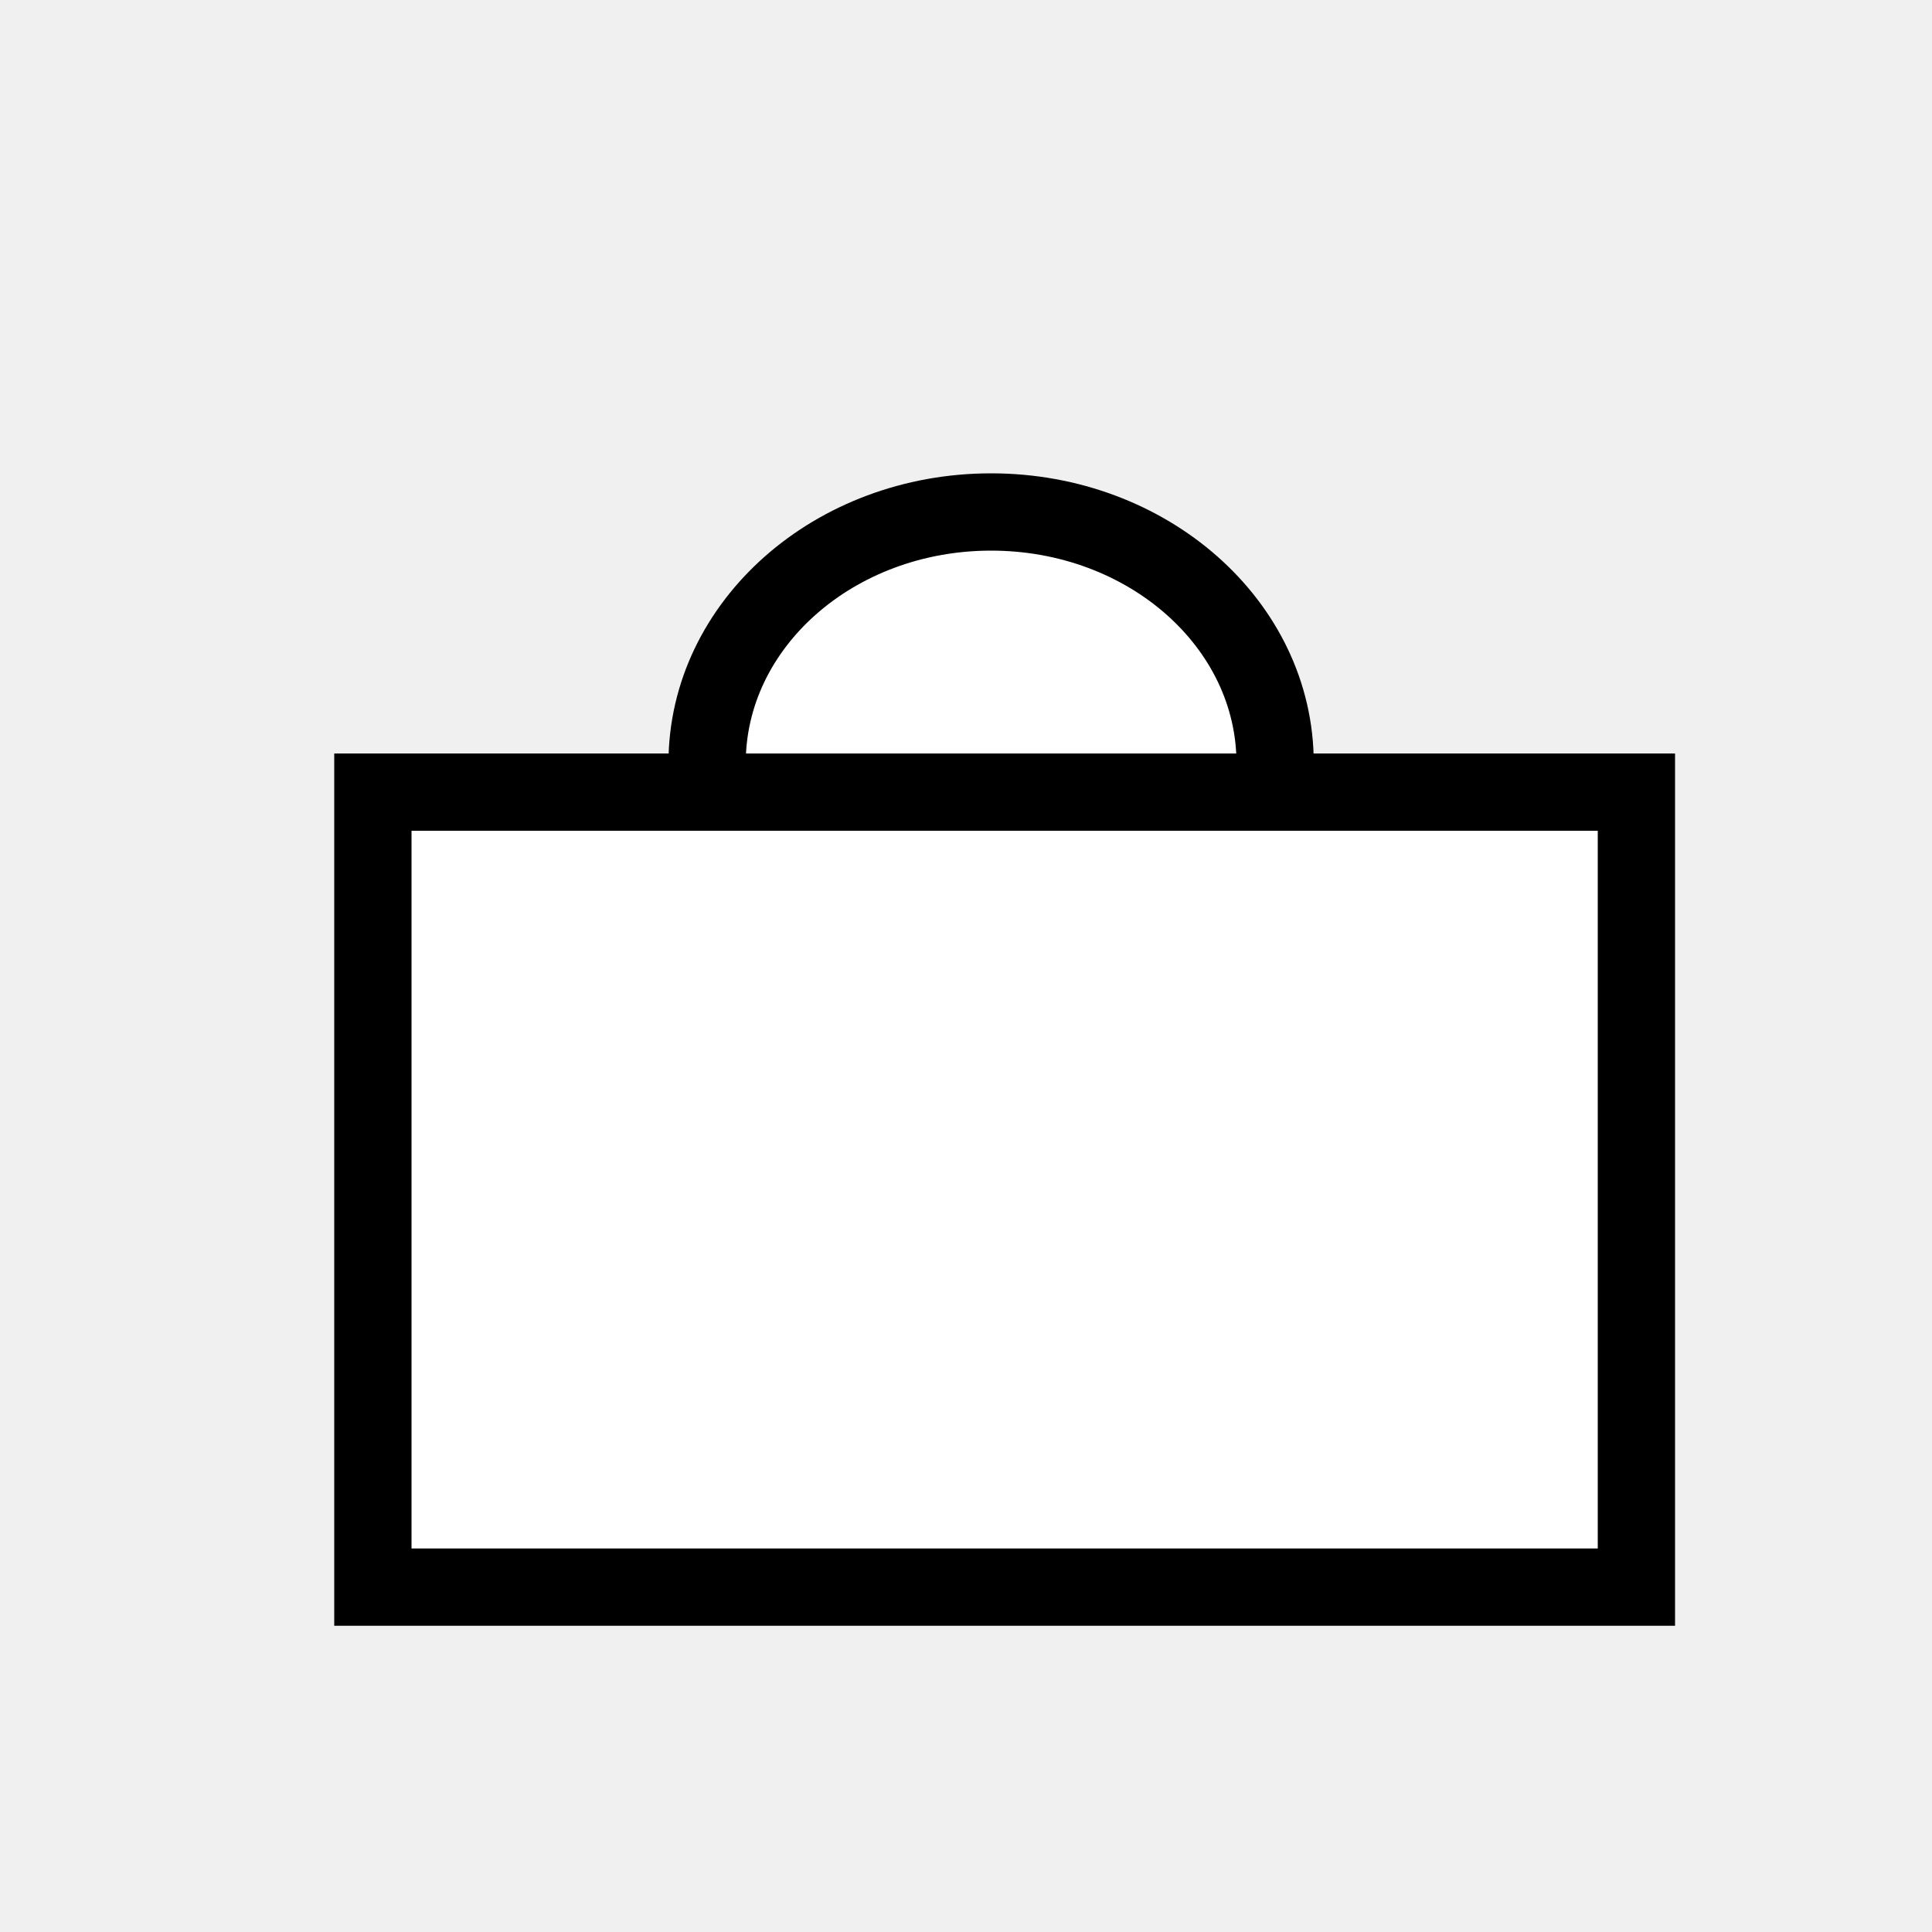
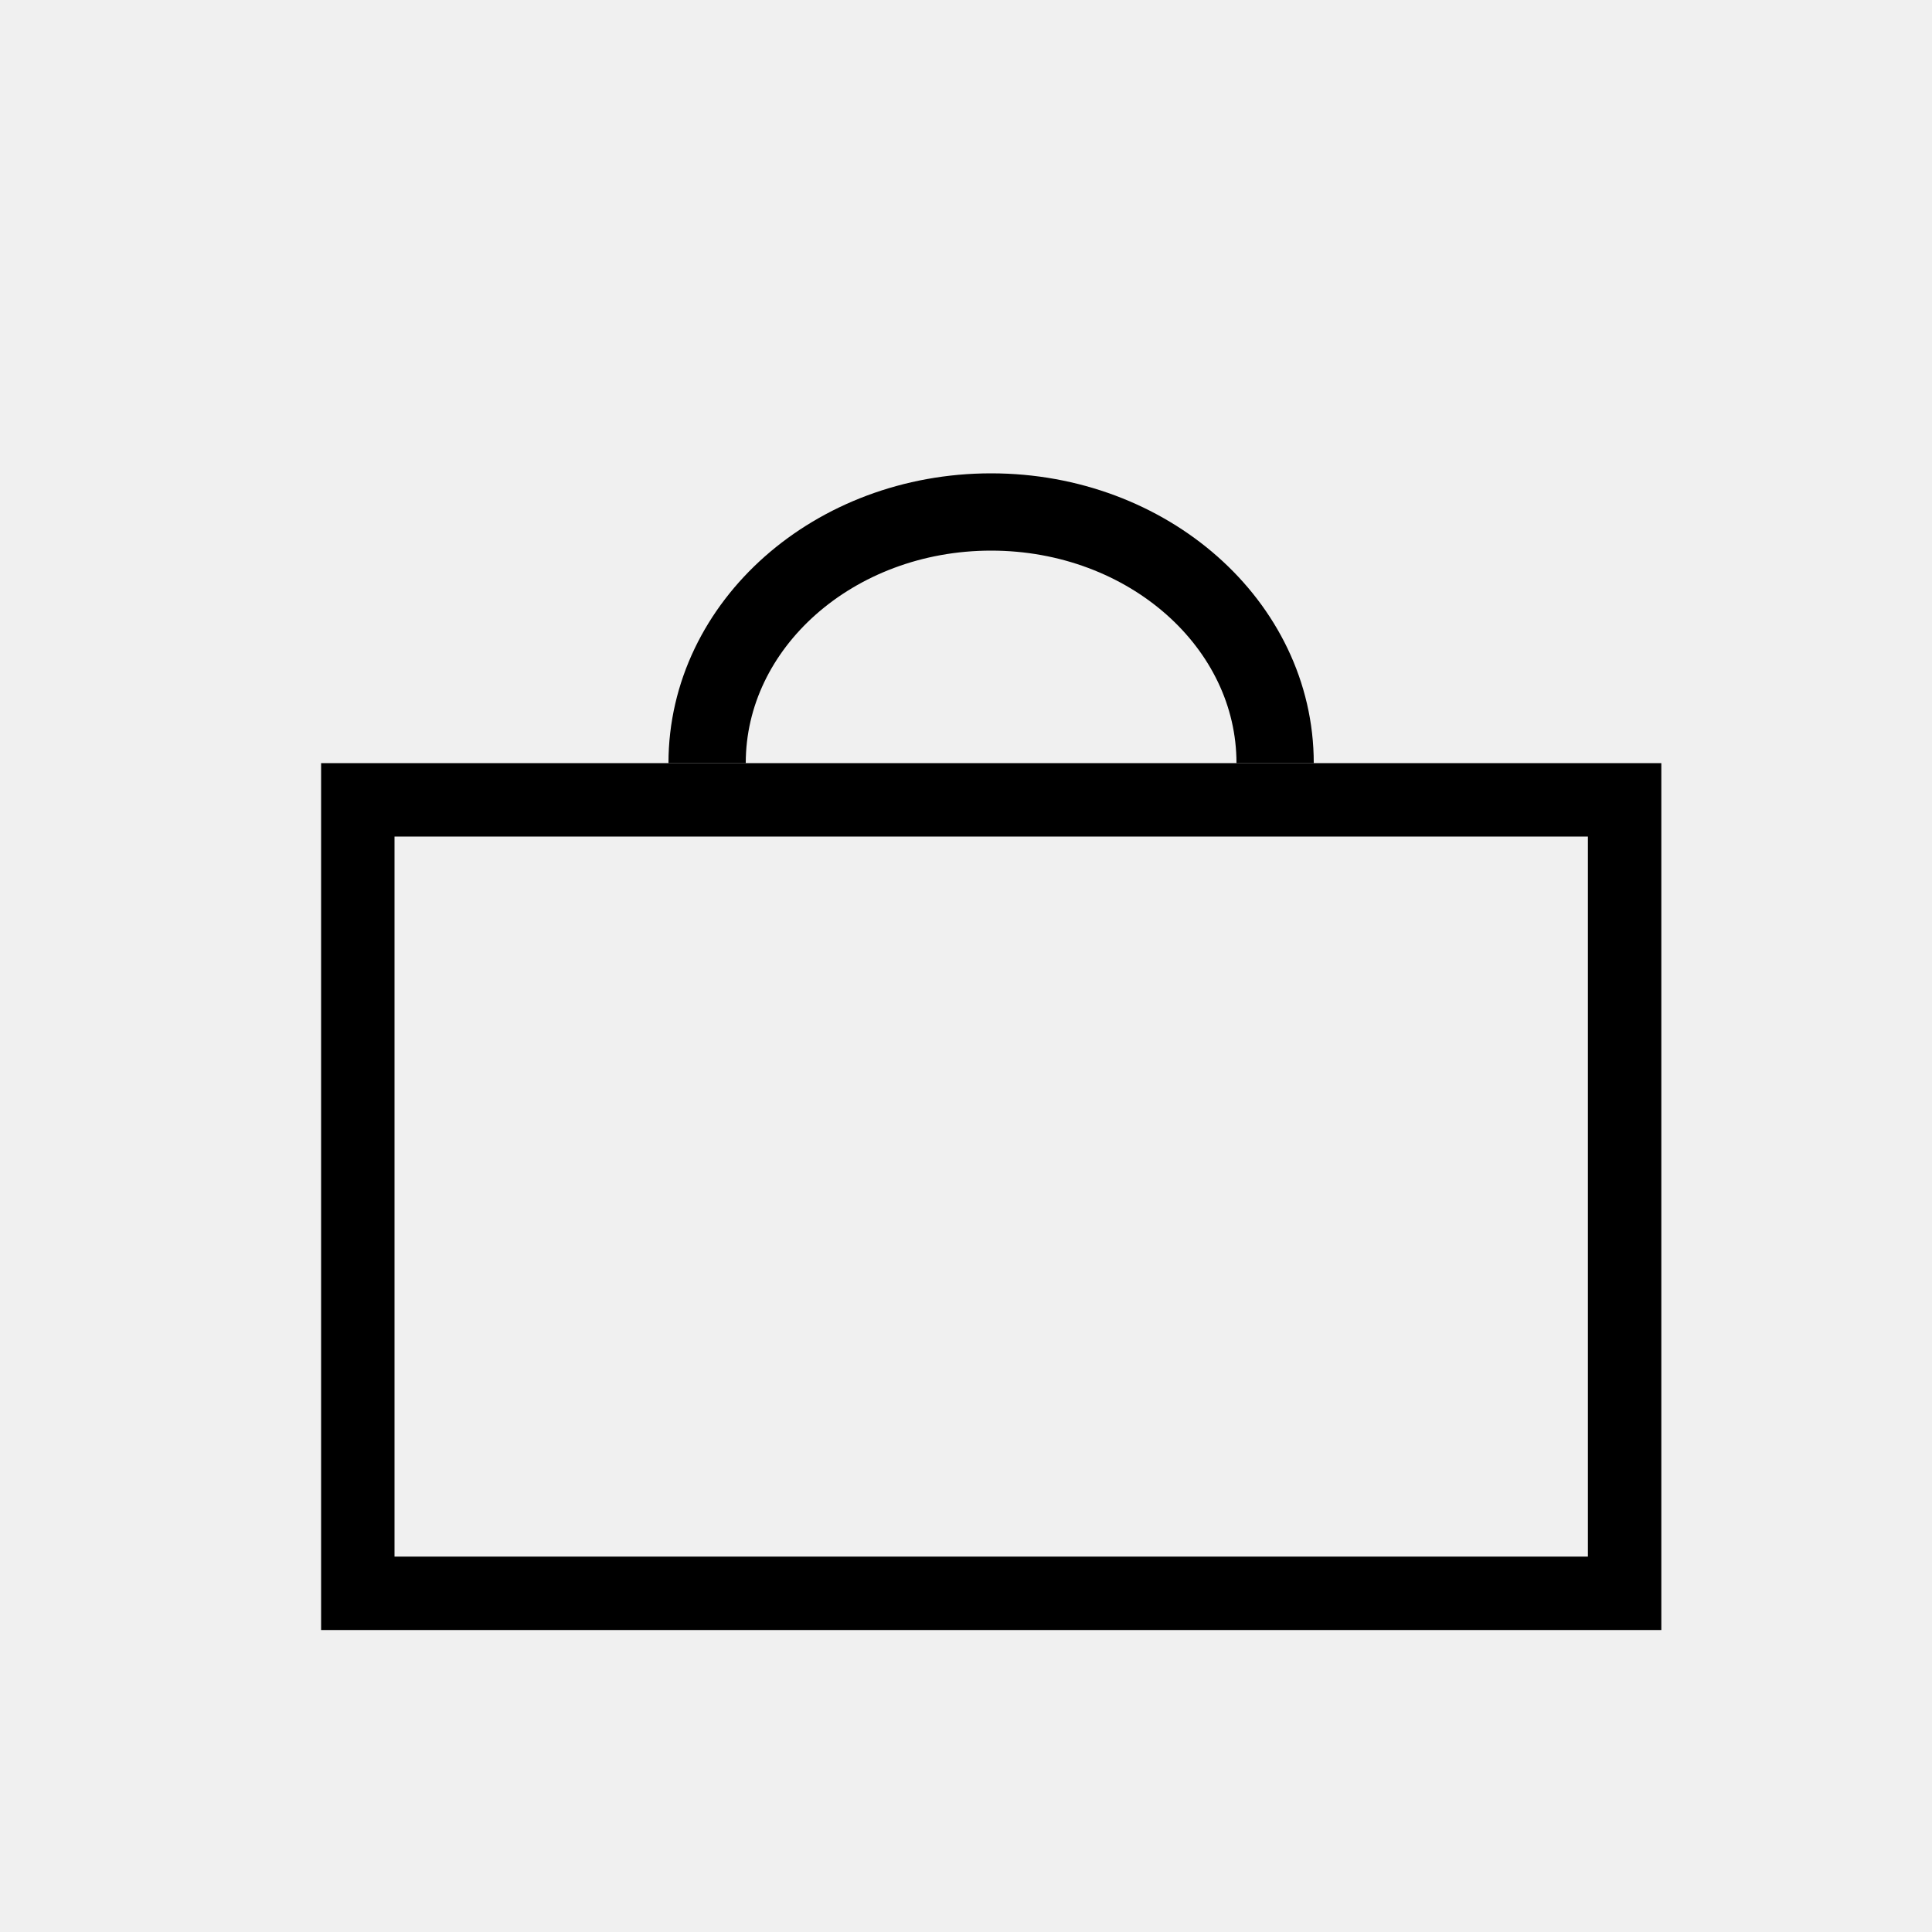
- <svg xmlns="http://www.w3.org/2000/svg" id="Layer_1" data-name="Layer 1" viewBox="0 0 1000 1000">
-   <defs>
-     <style>
-       .cls-1, .cls-2 {
-         fill: #fff;
-       }
- 
-       .cls-1 {
-         stroke: #000;
-         stroke-miterlimit: 10;
-         stroke-width: 40px;
-       }
-     </style>
-   </defs>
-   <path class="cls-1" d="M366,395c0-71.797,65.814-130,147-130s147,58.203,147,130" />
-   <g>
-     <rect class="cls-2" x="193" y="410" width="654" height="411.491" />
-     <path d="M827,430V801.491H213V430H827m40-40H173V841.491H867V390Z" />
-   </g>
+ <svg xmlns="http://www.w3.org/2000/svg" version="1.1" id="Layer_1" x="0px" y="0px" viewBox="0 0 1000 1000" style="enable-background:new 0 0 1000 1000;" xml:space="preserve">
+   <style type="text/css">
+ 	.st0{fill:none;stroke:#000000;stroke-width:40;stroke-miterlimit:10;}
+ 	.st1{fill:none;stroke:#000000;stroke-width:38;stroke-miterlimit:10;}
+ </style>
+   <path class="st0" d="M366,395c0-71.8,65.8-130,147-130s147,58.2,147,130" />
+   <rect x="185.2" y="414" class="st1" width="655.7" height="410.7" />
</svg>
